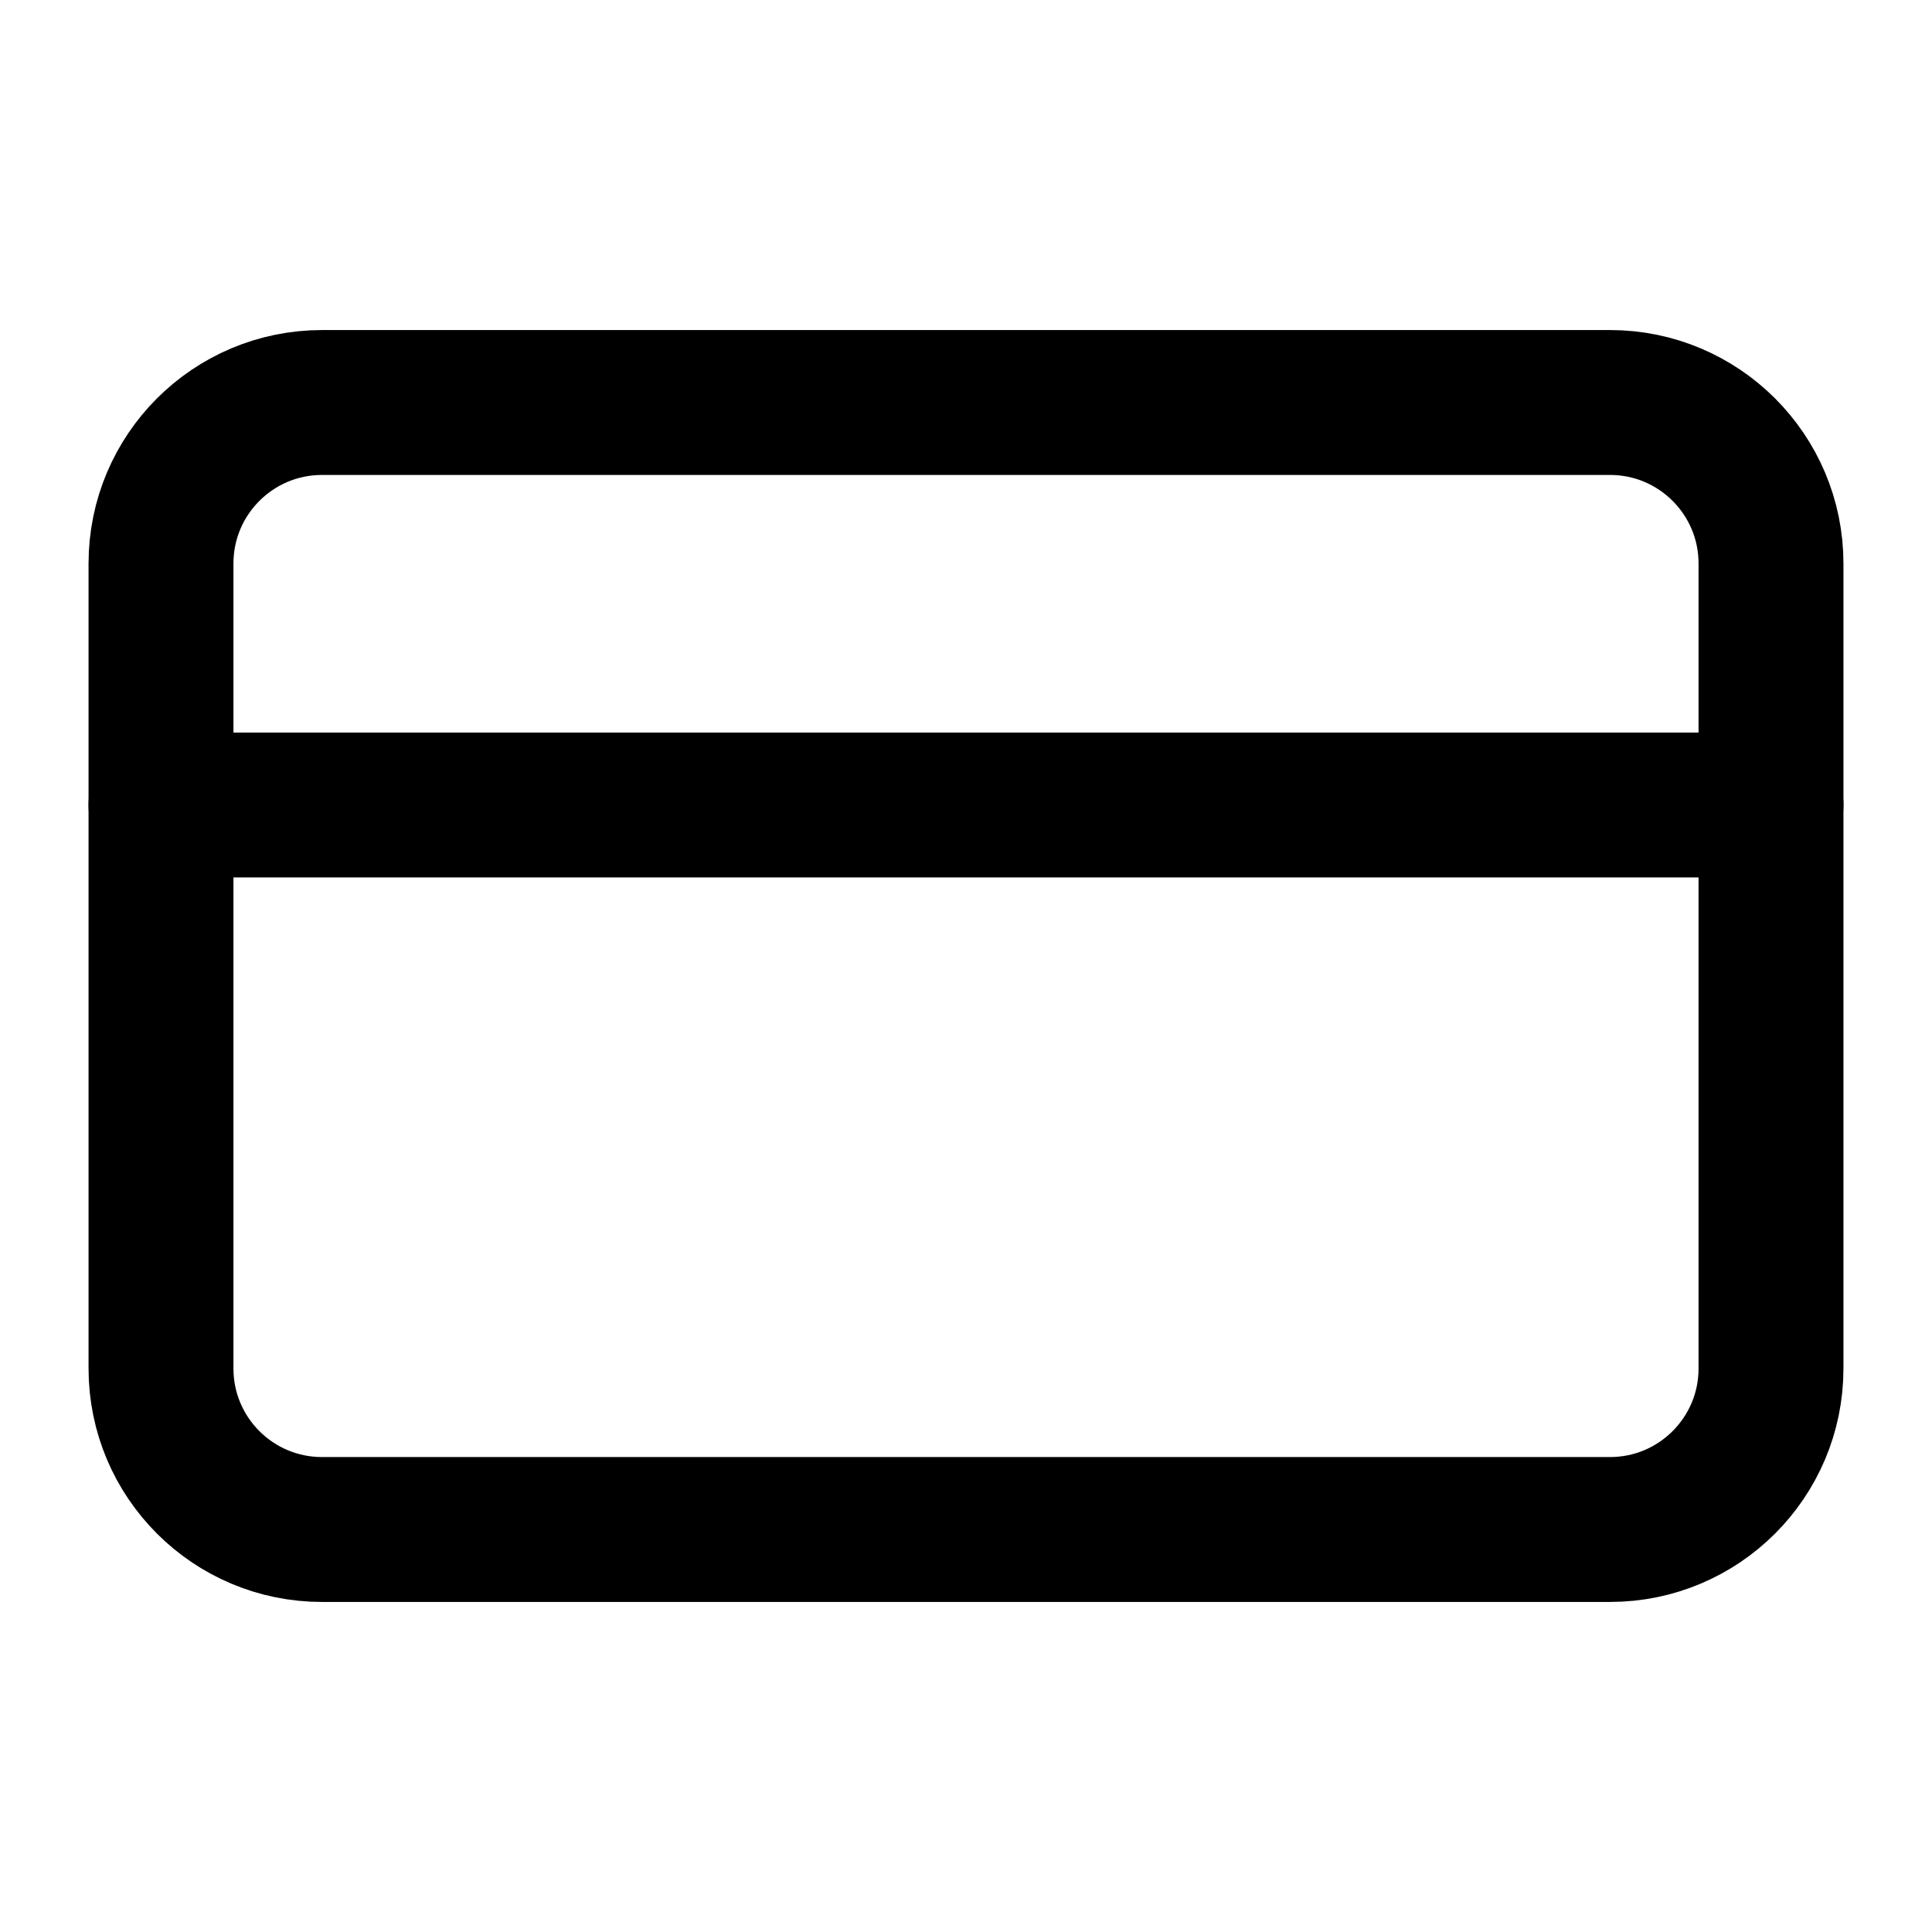
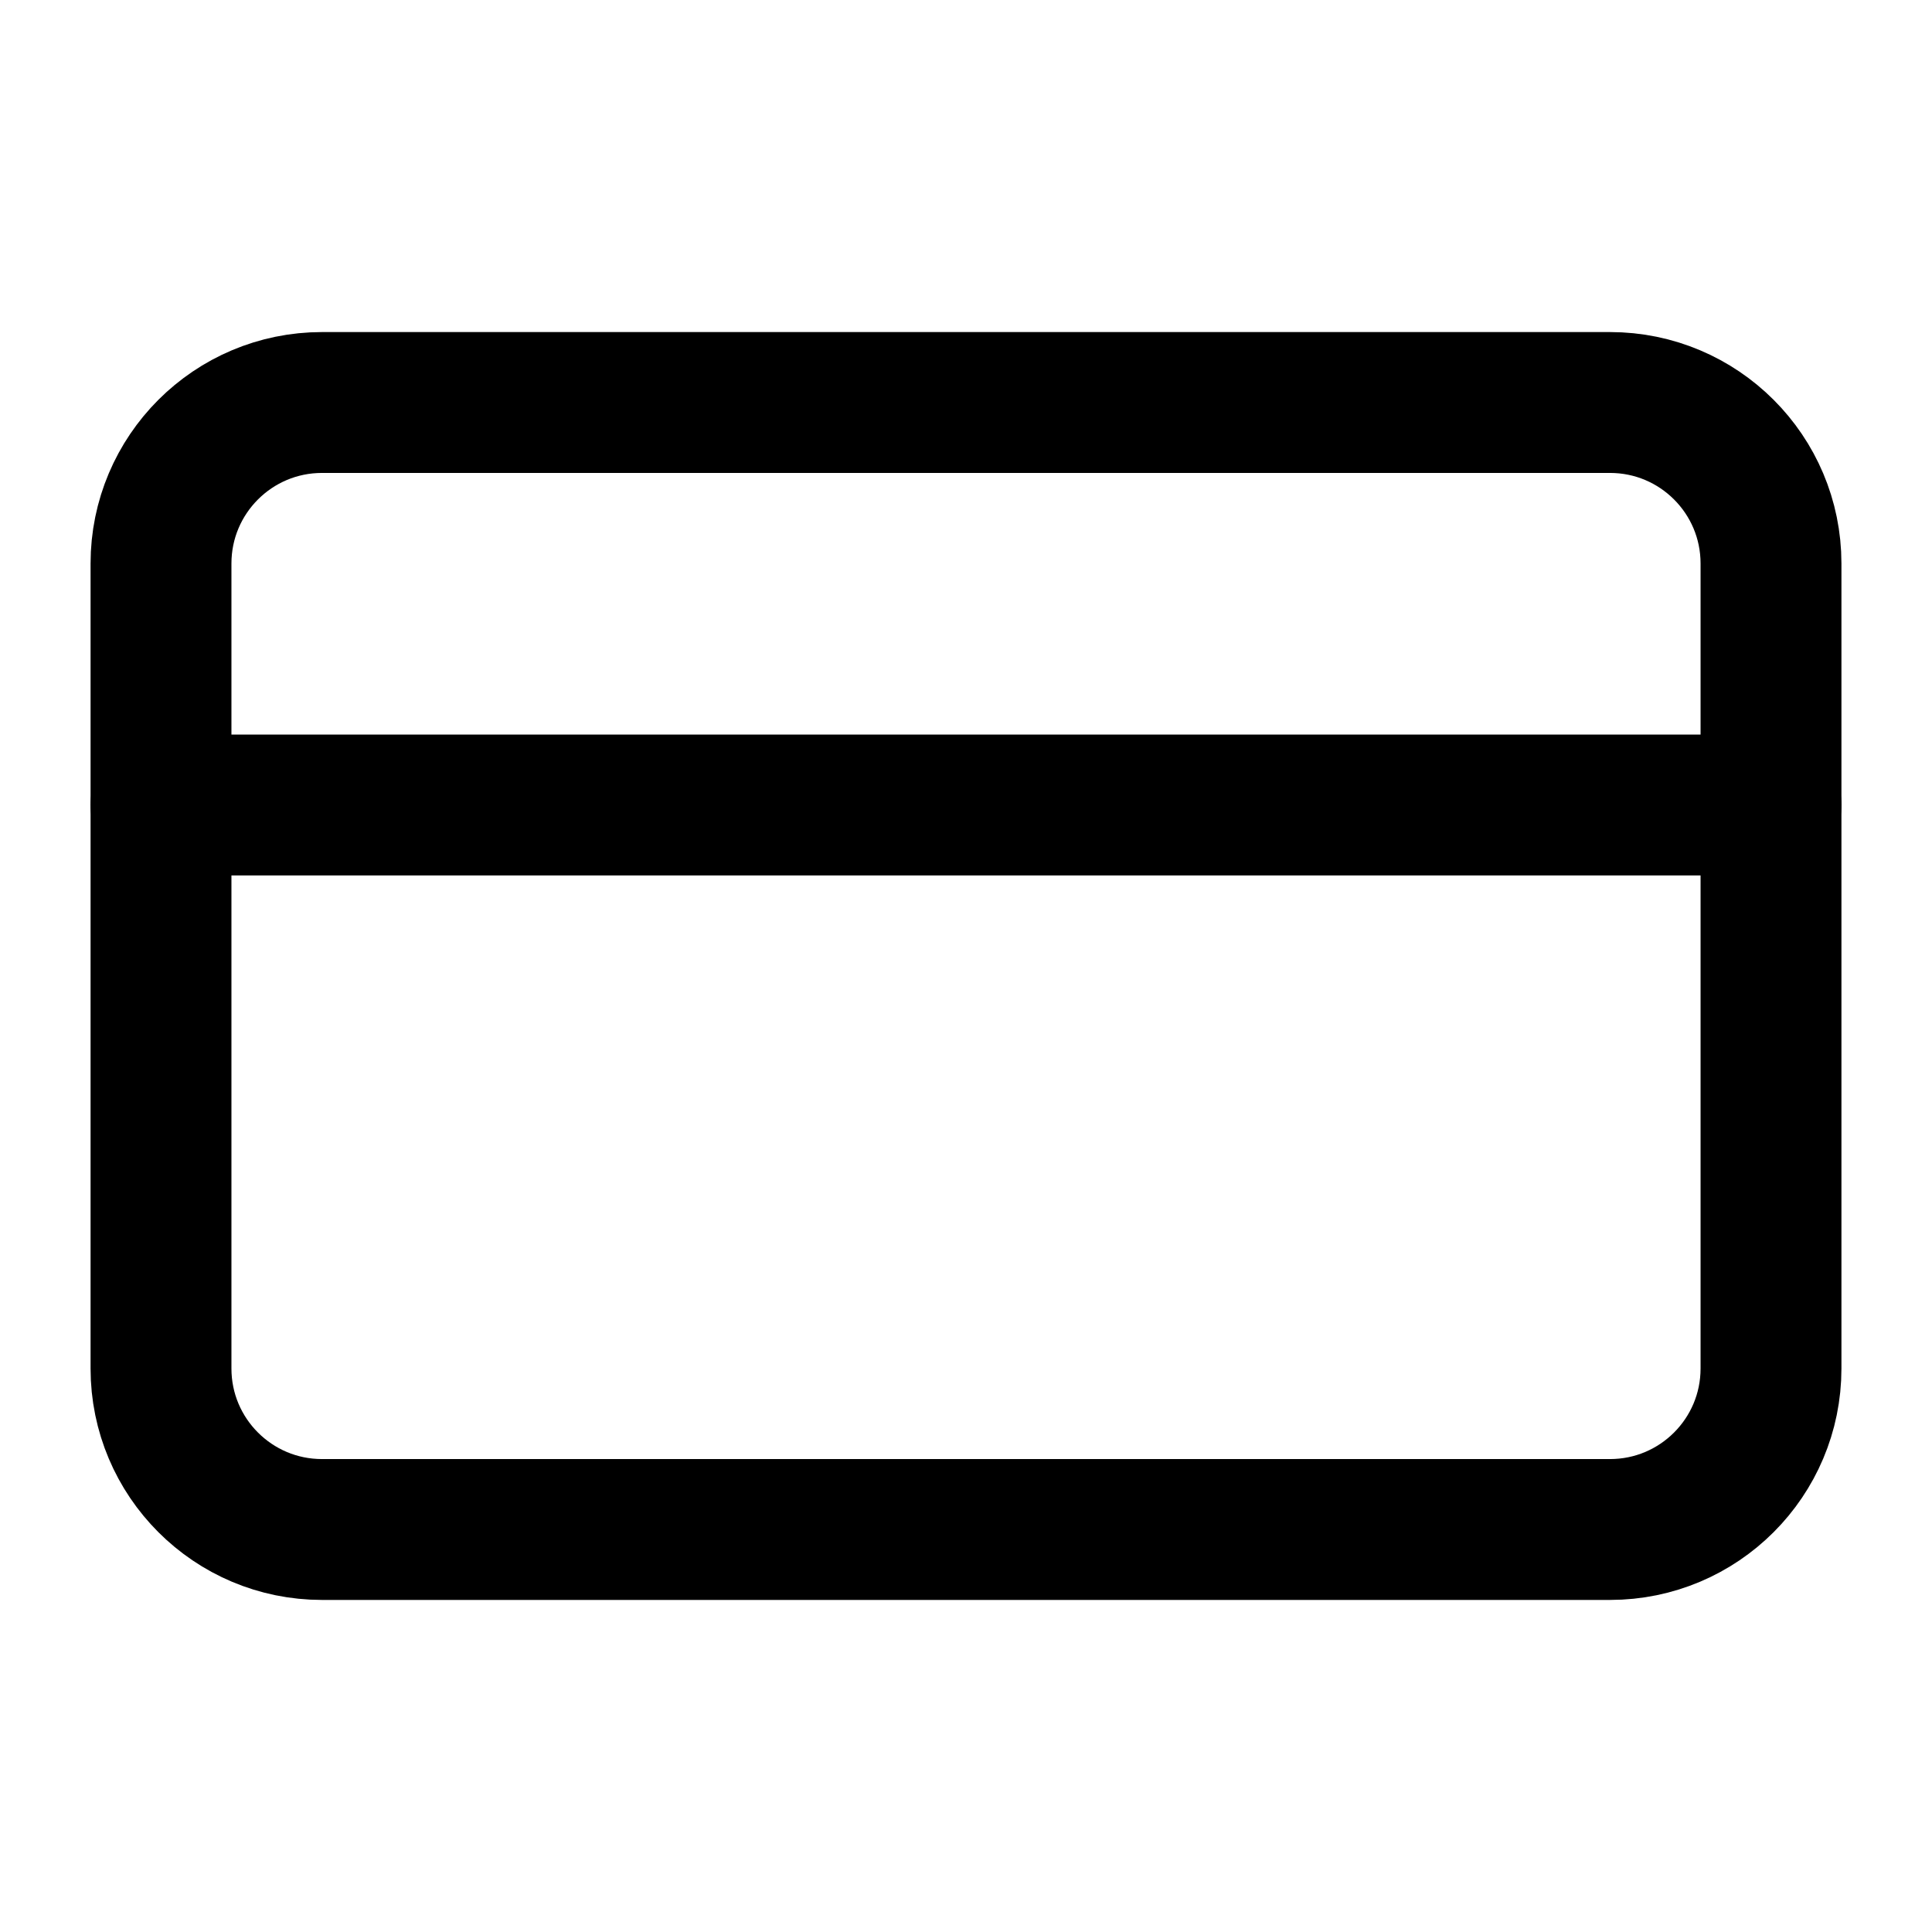
- <svg xmlns="http://www.w3.org/2000/svg" width="24" height="24" viewBox="0 0 24 24" fill="none" stroke="currentColor" stroke-width="1.8" stroke-linecap="round" stroke-linejoin="round">
+ <svg xmlns="http://www.w3.org/2000/svg" width="24" height="24" viewBox="0 0 24 24" fill="none" stroke="currentColor" stroke-width="1.75" stroke-linecap="round" stroke-linejoin="round">
  <rect width="20" height="14" x="2" y="5" rx="2" />
  <line x1="2" x2="22" y1="10" y2="10" />
</svg>
